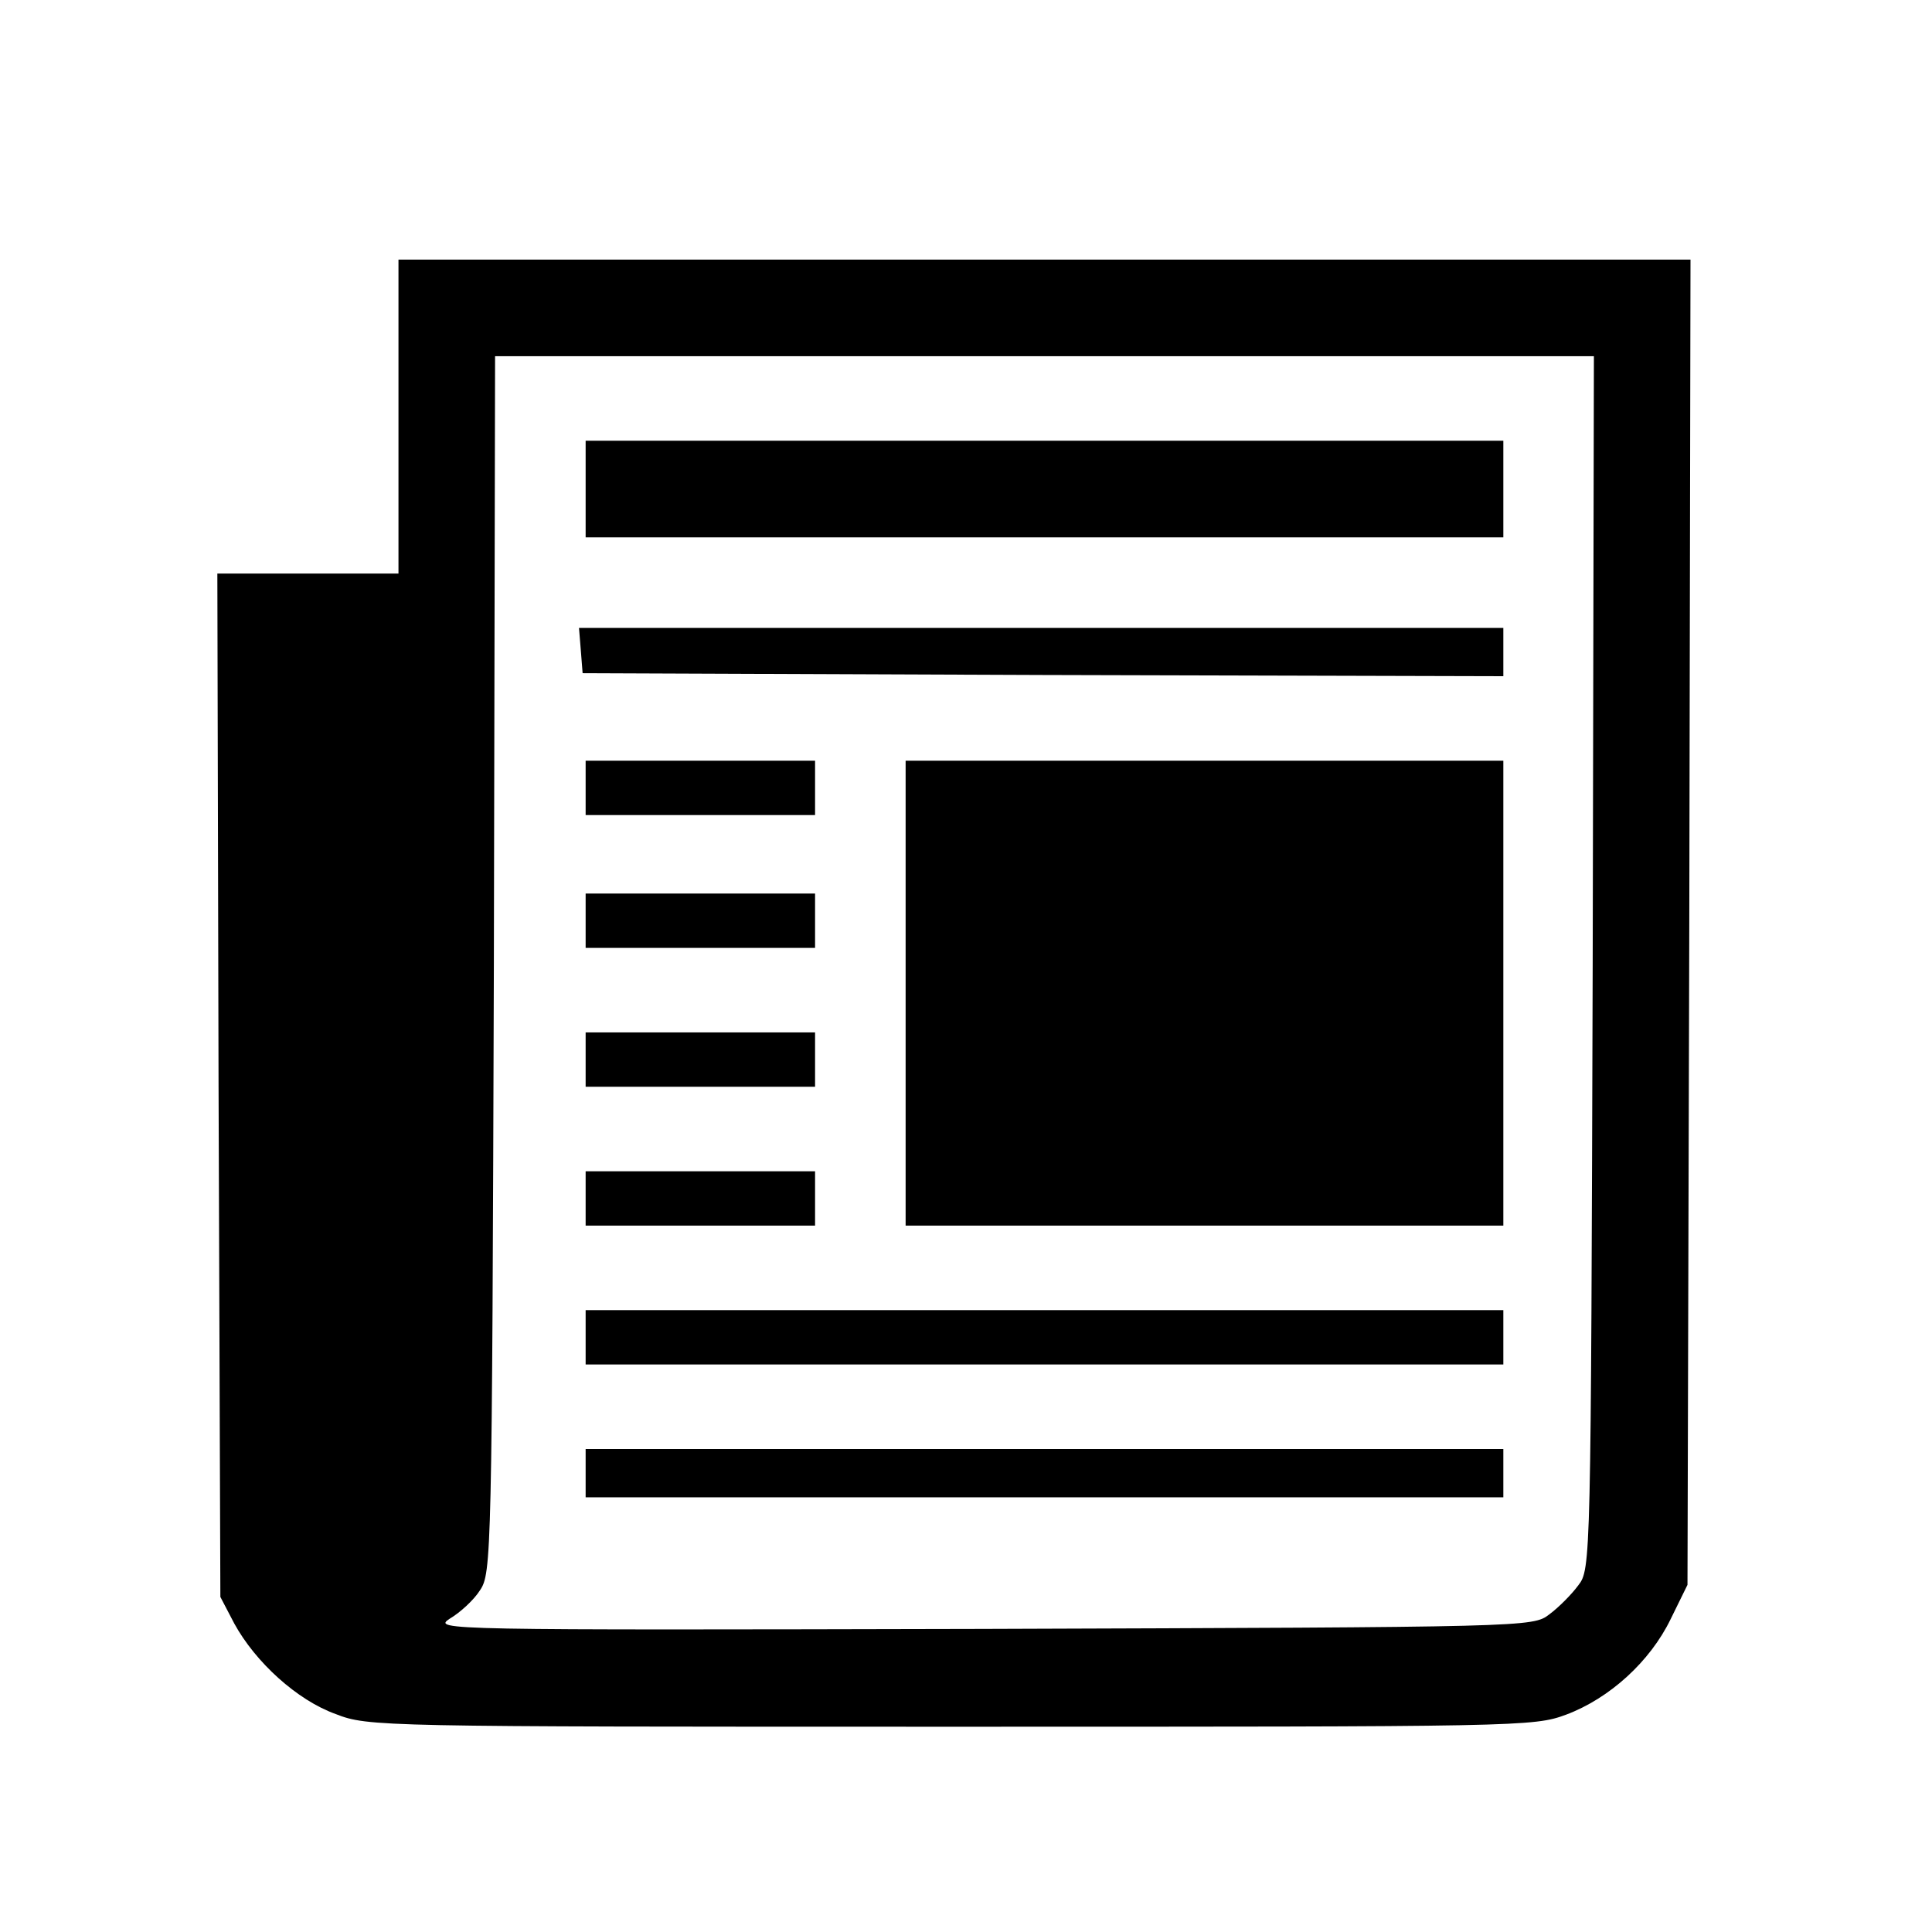
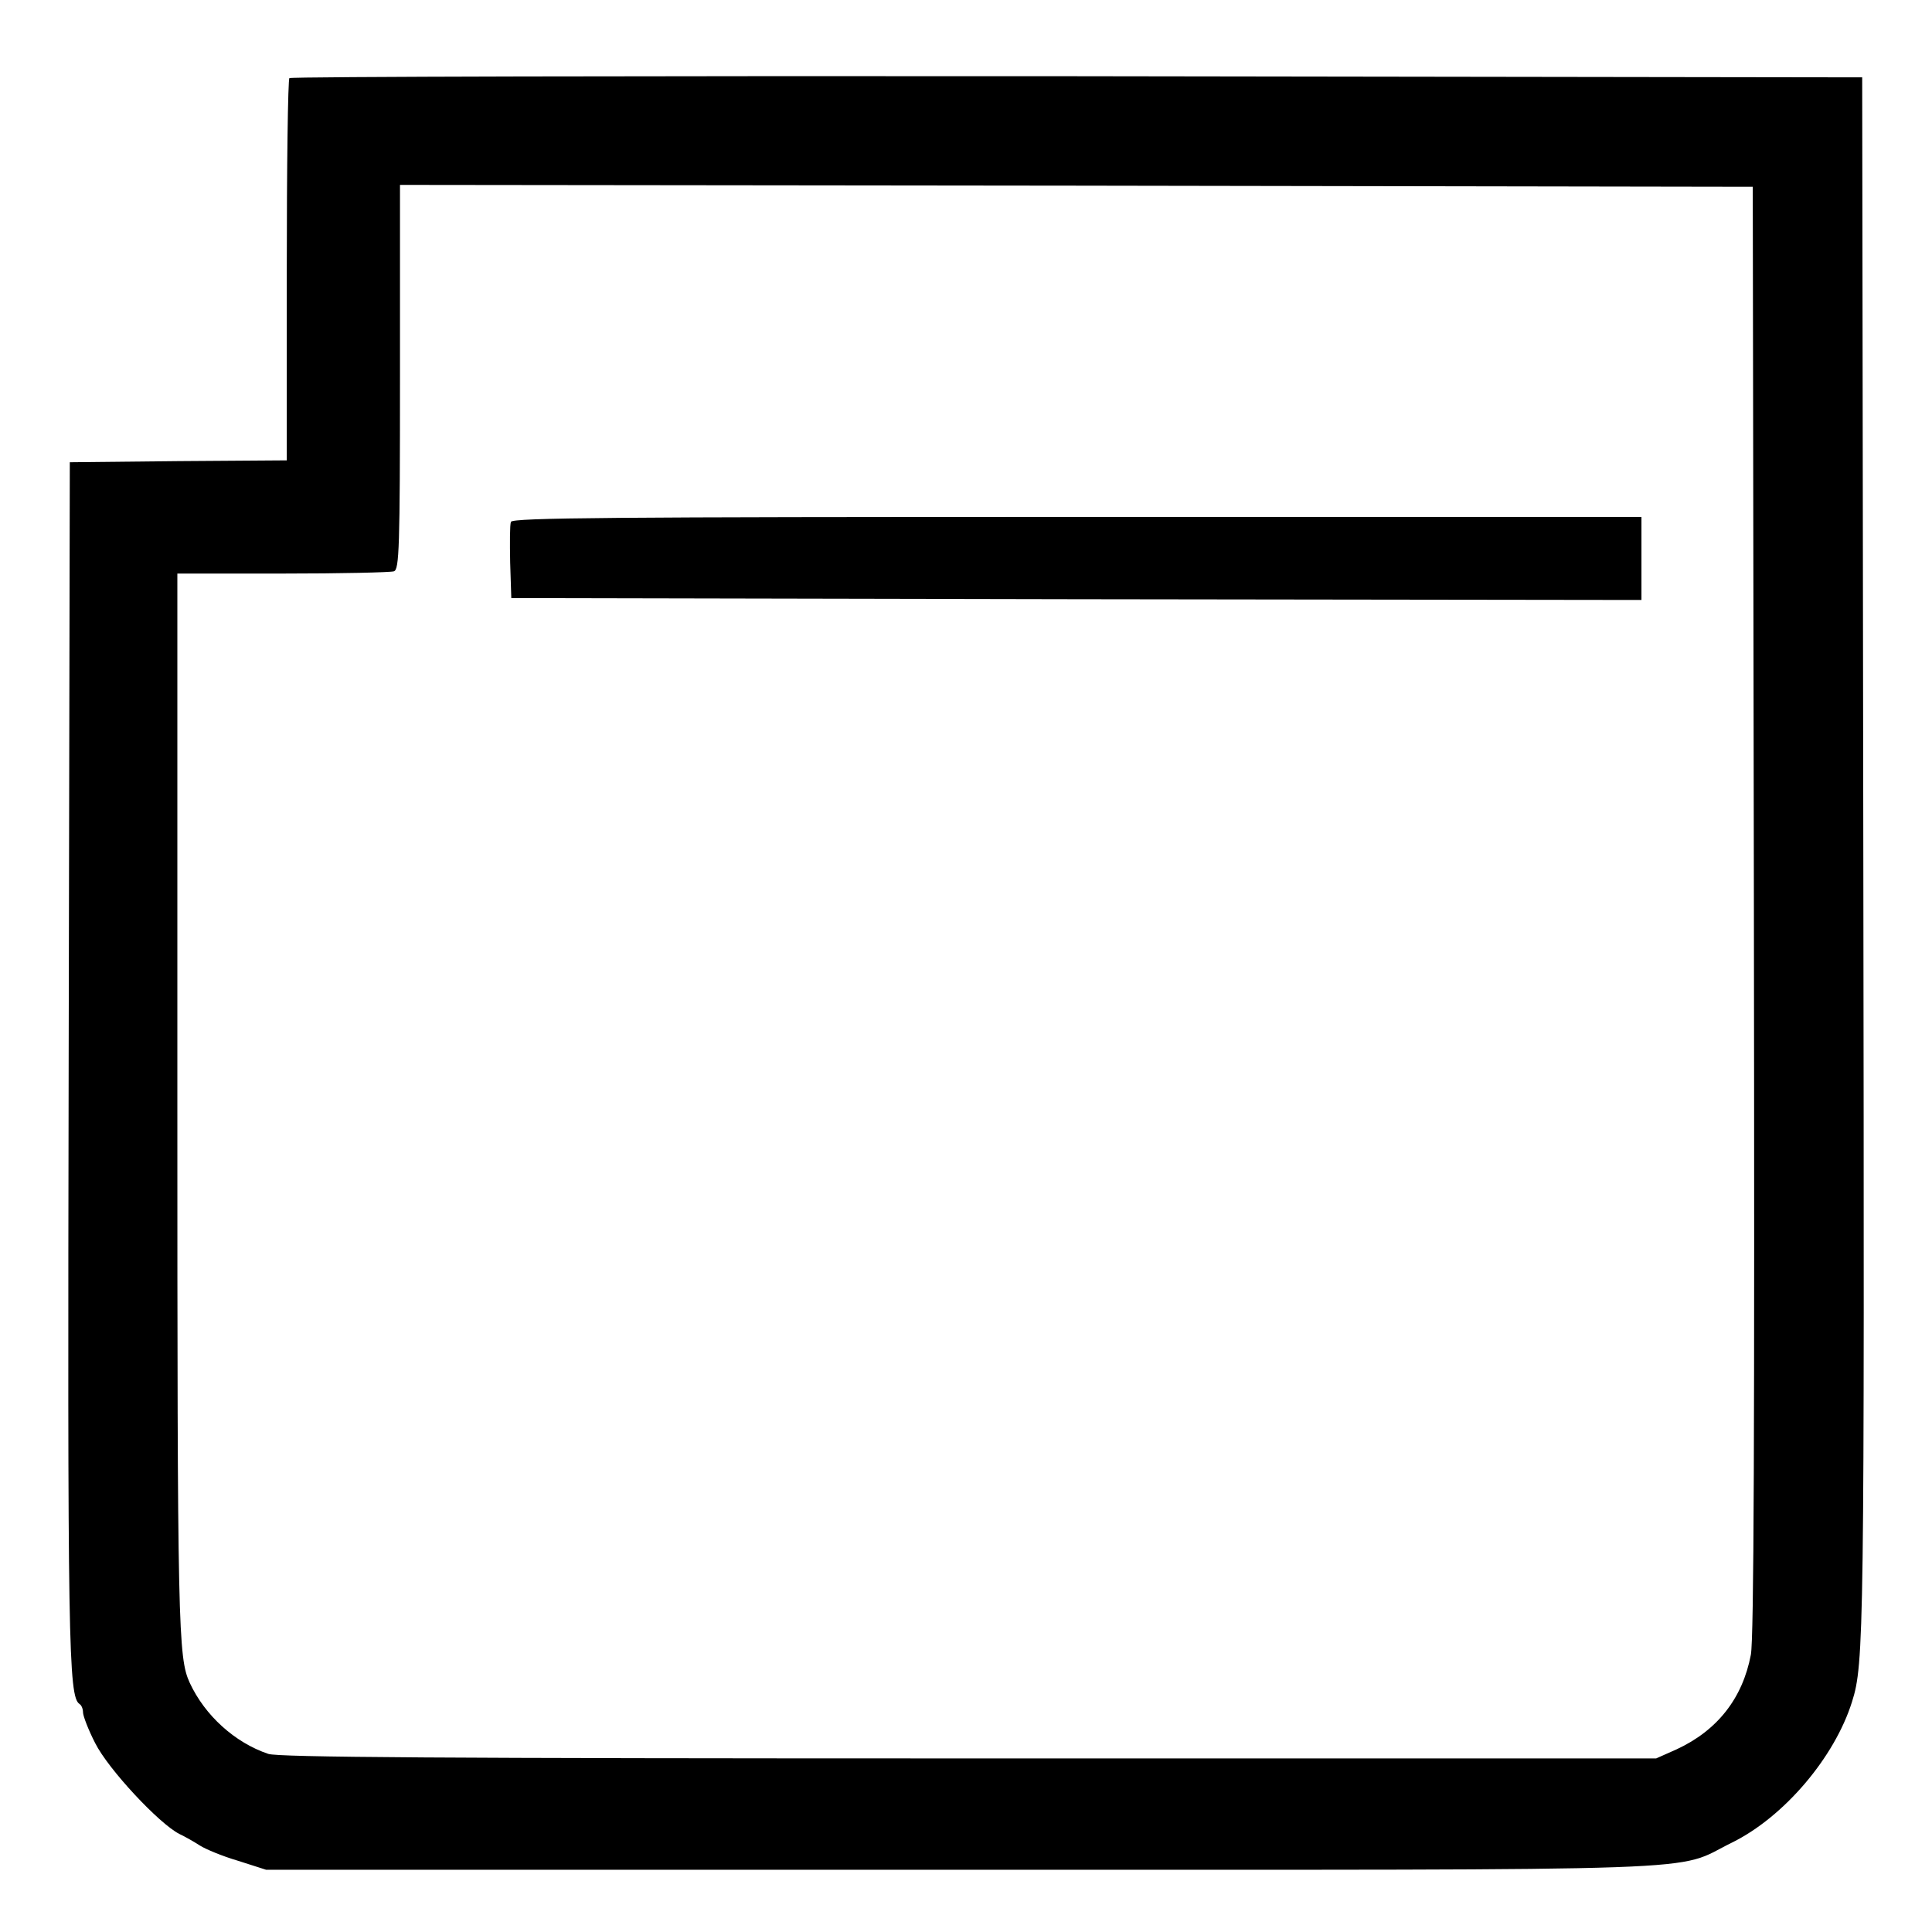
- <svg xmlns="http://www.w3.org/2000/svg" version="1.0" width="320pt" height="320pt" viewBox="0 0 320 320" preserveAspectRatio="xMidYMid meet">
-   <g transform="translate(0,320) scale(0.1,-0.1)" fill="#000000" stroke="none">
-     <path d="M660 2510 l0 -260 -150 0 -150 0 2 -847 3 -848 23 -44 c35 -64 104 -127 168 -150 54 -21 70 -21 1019 -21 945 0 965 0 1019 20 72 27 139 88 173 158 l28 57 3 1098 2 1097 -1070 0 -1070 0 0 -260z m1978 -904 c-3 -997 -3 -1005 -24 -1032 -11 -15 -33 -37 -48 -48 -27 -21 -36 -21 -939 -24 -894 -2 -911 -2 -882 17 17 10 40 31 50 47 19 28 20 55 23 1037 l2 1007 910 0 910 0 -2 -1004z" />
-     <path d="M970 2390 l0 -80 760 0 760 0 0 80 0 80 -760 0 -760 0 0 -80z" />
-     <path d="M962 2123 l3 -38 763 -3 762 -2 0 40 0 40 -766 0 -765 0 3 -37z" />
-     <path d="M970 1895 l0 -45 190 0 190 0 0 45 0 45 -190 0 -190 0 0 -45z" />
-     <path d="M1500 1555 l0 -385 495 0 495 0 0 385 0 385 -495 0 -495 0 0 -385z" />
-     <path d="M970 1675 l0 -45 190 0 190 0 0 45 0 45 -190 0 -190 0 0 -45z" />
-     <path d="M970 1445 l0 -45 190 0 190 0 0 45 0 45 -190 0 -190 0 0 -45z" />
-     <path d="M970 1215 l0 -45 190 0 190 0 0 45 0 45 -190 0 -190 0 0 -45z" />
-     <path d="M970 985 l0 -45 760 0 760 0 0 45 0 45 -760 0 -760 0 0 -45z" />
-     <path d="M970 760 l0 -40 760 0 760 0 0 40 0 40 -760 0 -760 0 0 -40z" />
+ <svg xmlns="http://www.w3.org/2000/svg" version="1.0" width="512pt" height="512pt" viewBox="0 0 512 512" preserveAspectRatio="xMidYMid meet">
+   <g transform="translate(0,512) scale(0.1,-0.1)" fill="#000000" stroke="none">
+     <path d="M767 4913 c-4 -3 -7 -233 -7 -510 l0 -503 -287 -2 -288 -3 -3 -1570 c-3 -1560 -1 -1702 29 -1721 5 -3 9 -13 9 -22 0 -9 14 -46 32 -81 35 -70 170 -214 223 -241 17 -8 41 -22 55 -31 14 -9 59 -28 100 -40 l75 -24 1840 0 c2060 0 1886 -6 2045 72 138 68 272 226 318 373 32 101 33 175 30 2235 l-3 2070 -2081 3 c-1144 1 -2084 -1 -2087 -5z m3881 -2203 c2 -1392 0 -1931 -8 -1975 -22 -116 -89 -201 -197 -251 l-54 -24 -1821 0 c-1401 0 -1830 3 -1857 12 -89 30 -168 102 -208 188 -31 67 -33 144 -33 1535 l0 1405 279 0 c154 0 286 3 295 6 14 5 16 60 16 515 l0 509 1793 -2 1792 -3 3 -1915z" />
+     <path d="M1354 3737 c-3 -8 -3 -56 -2 -108 l3 -94 1498 -3 1497 -2 0 110 0 110 -1495 0 c-1232 0 -1497 -2 -1501 -13z" />
  </g>
</svg>
